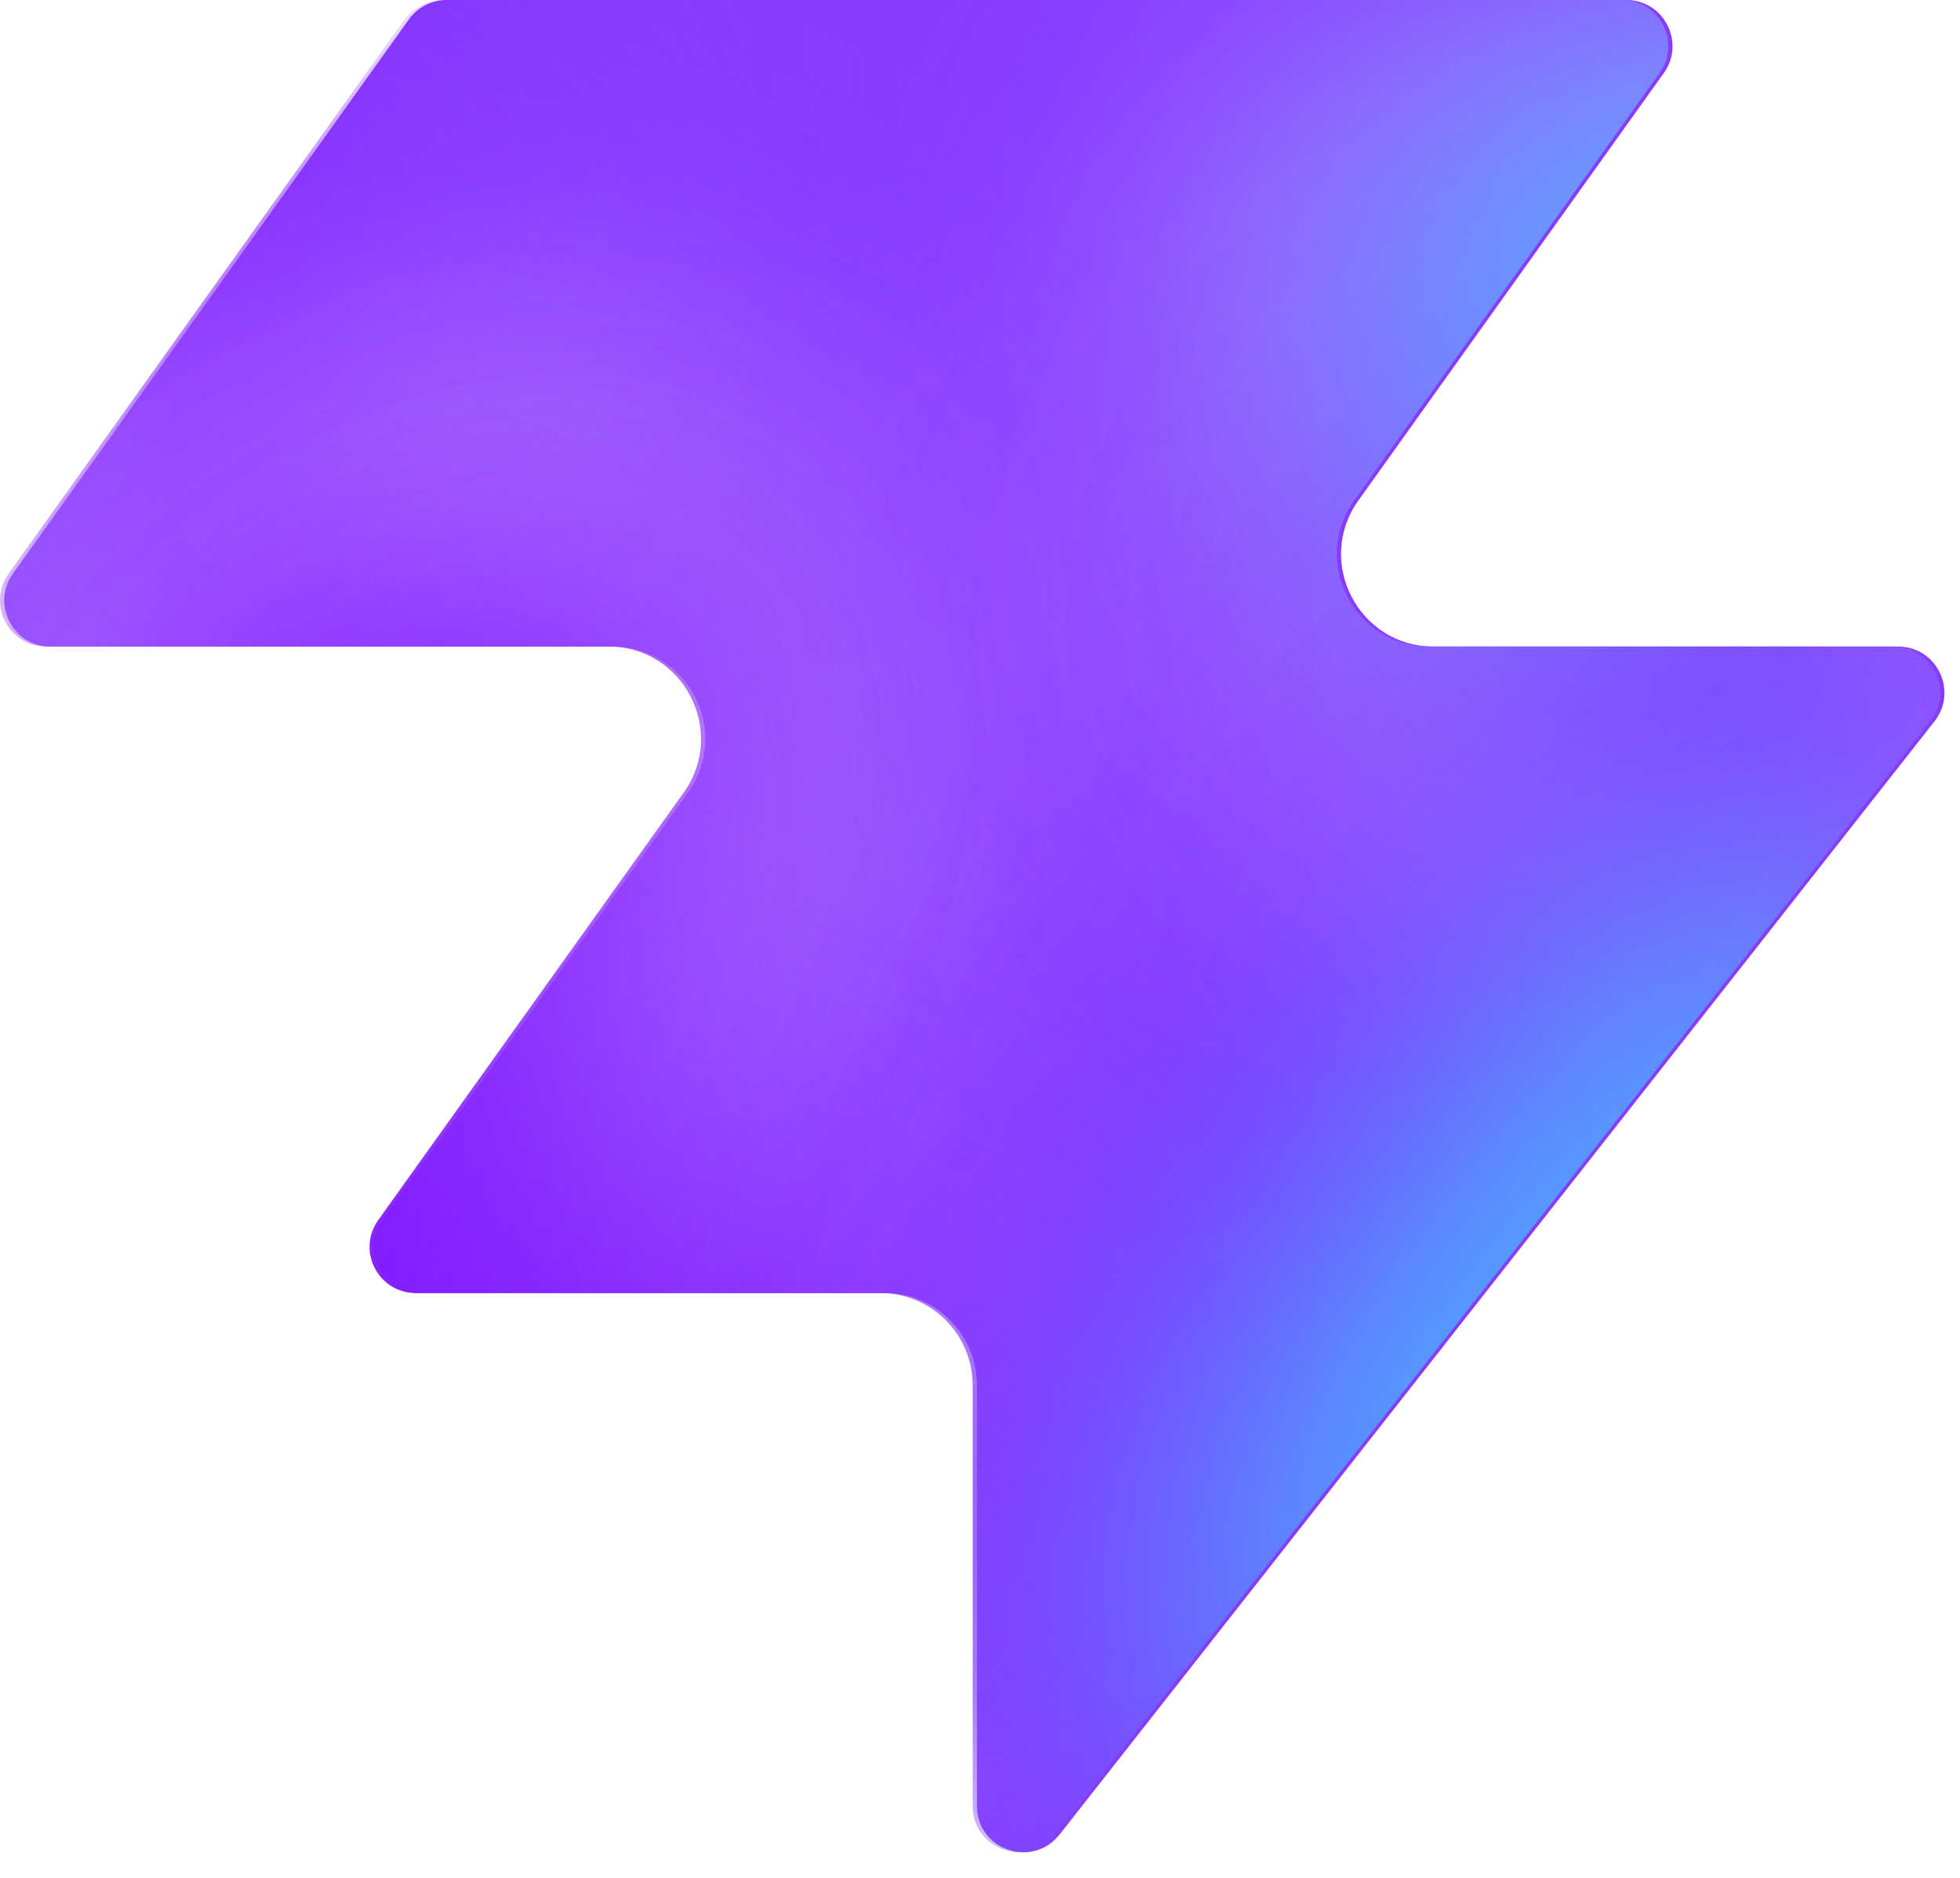
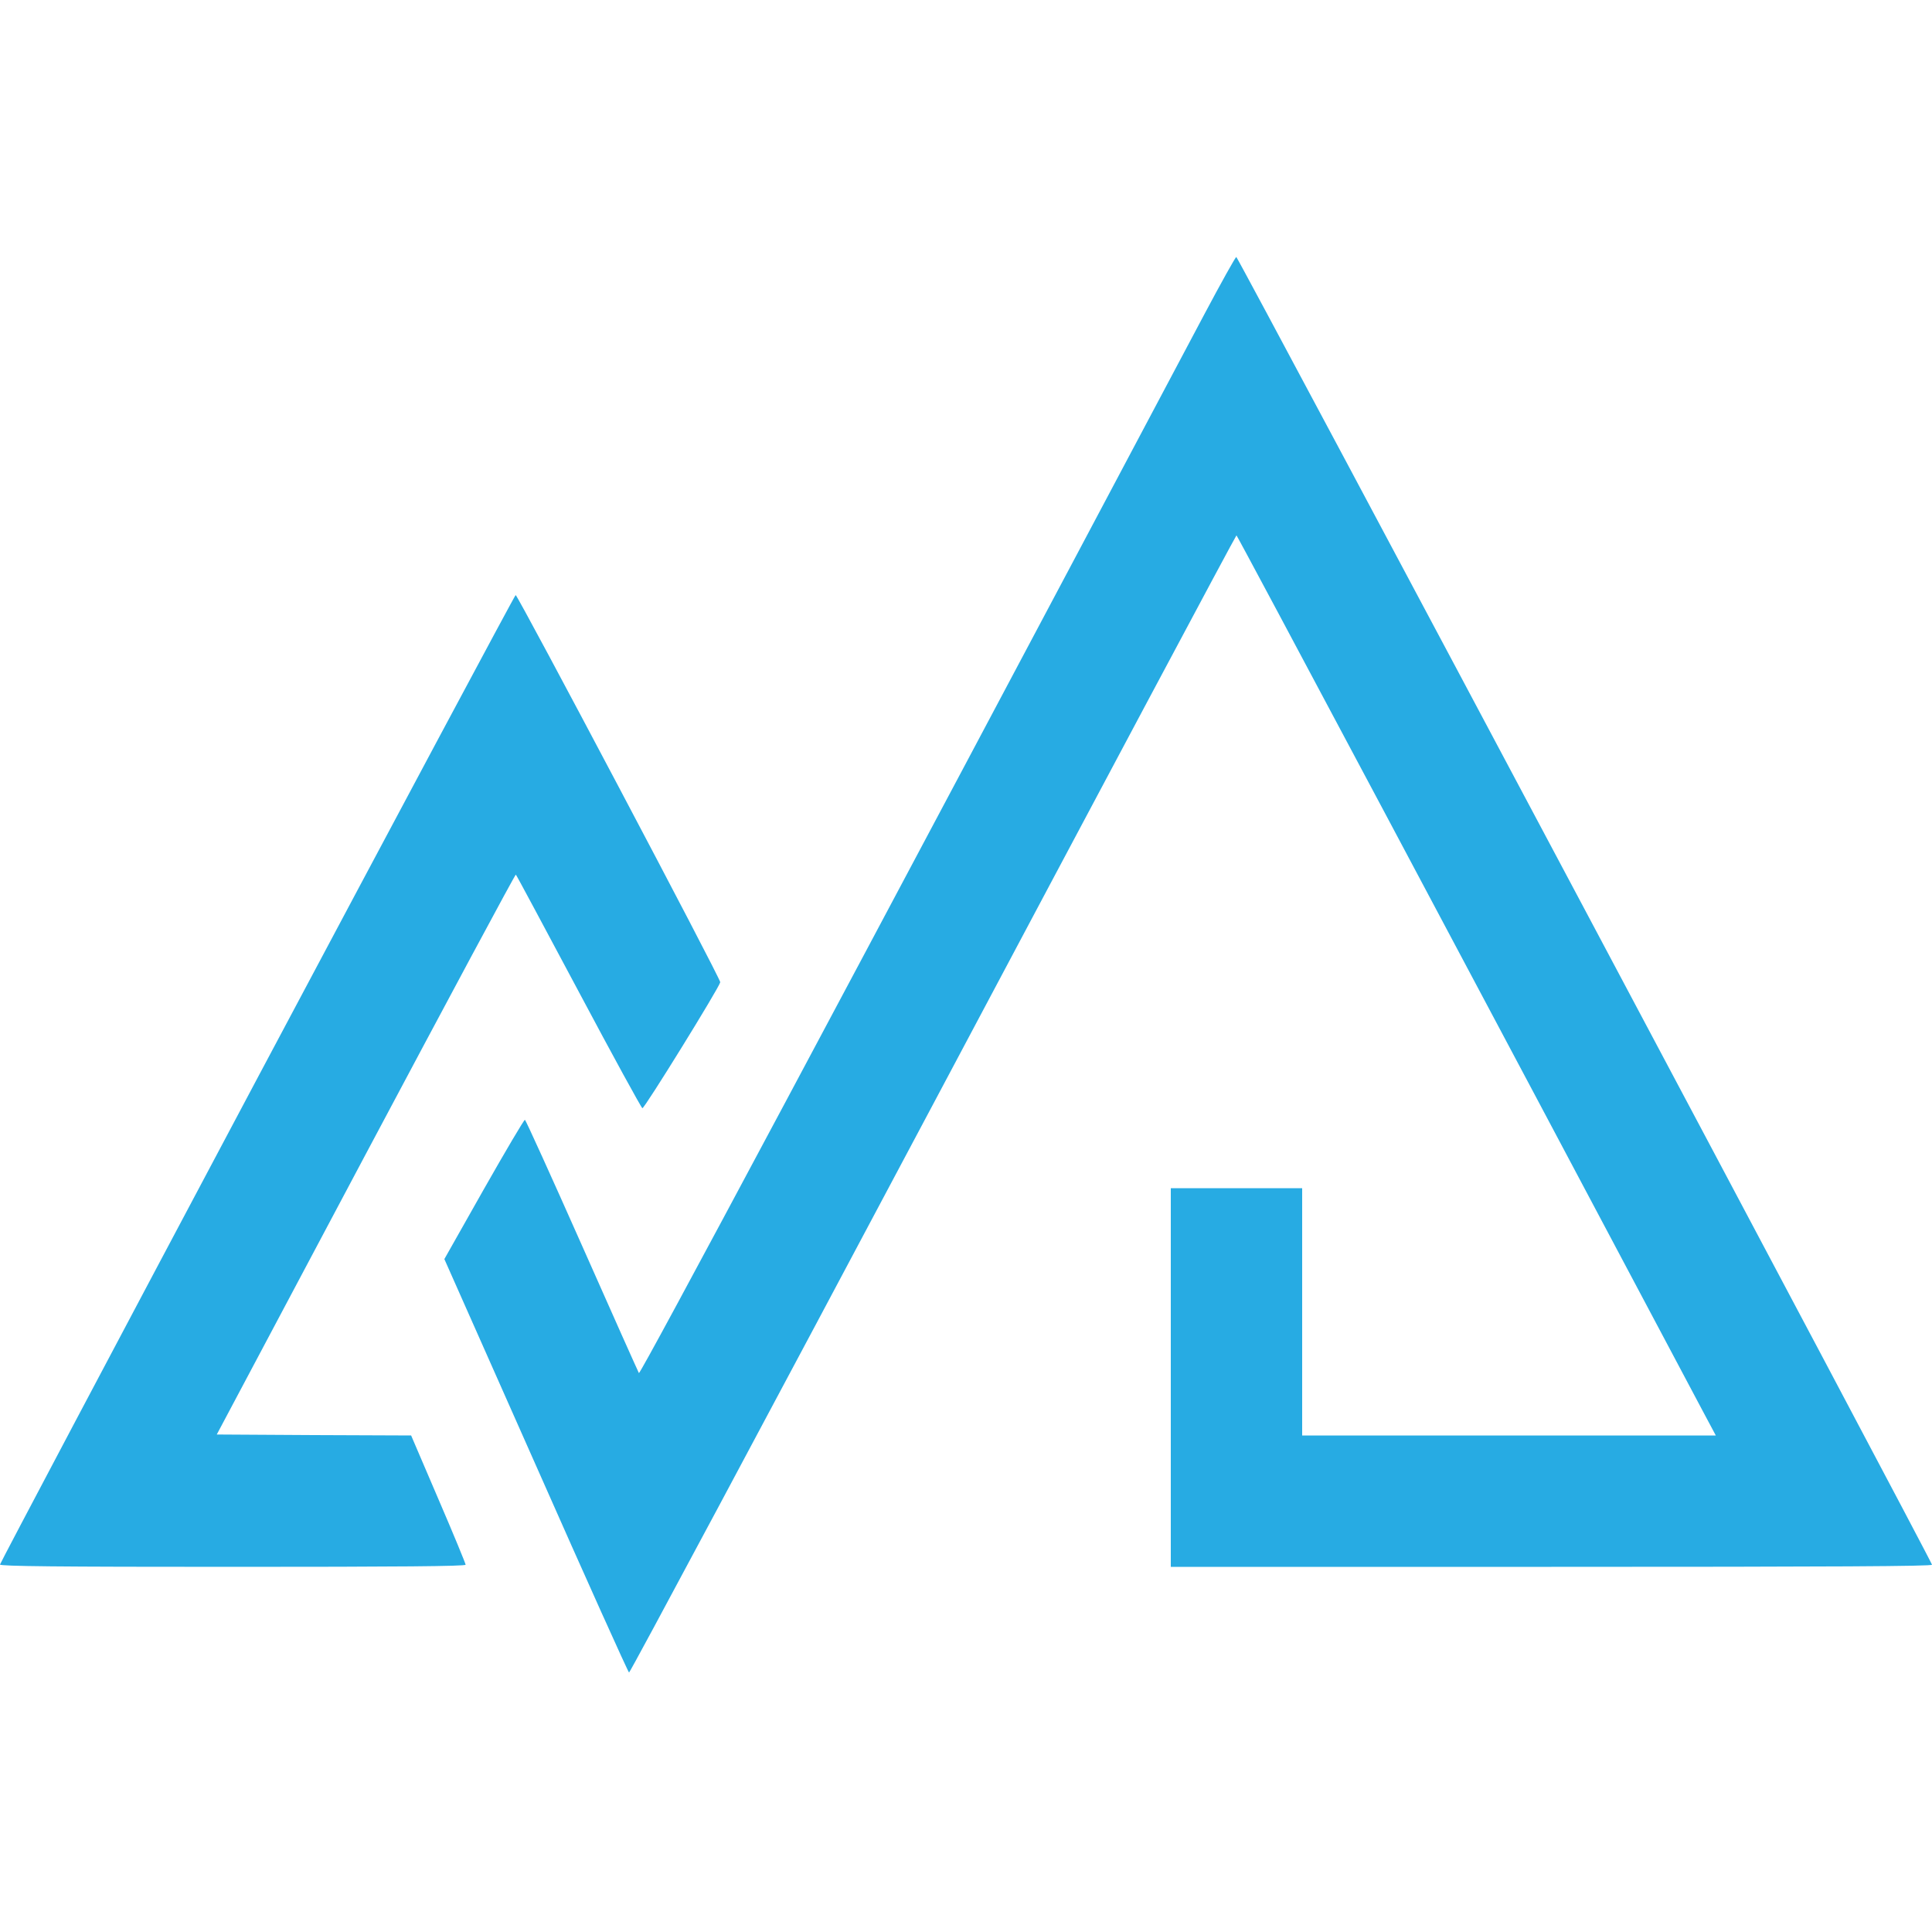
- <svg xmlns="http://www.w3.org/2000/svg" width="48" height="46" fill="none" viewBox="0 0 48 46">
-   <path fill="#863bff" d="M25.946 44.938c-.664.845-2.021.375-2.021-.698V33.937a2.26 2.26 0 0 0-2.262-2.262H10.287c-.92 0-1.456-1.04-.92-1.788l7.48-10.471c1.07-1.497 0-3.578-1.842-3.578H1.237c-.92 0-1.456-1.04-.92-1.788L10.013.474c.214-.297.556-.474.92-.474h28.894c.92 0 1.456 1.04.92 1.788l-7.48 10.471c-1.07 1.498 0 3.579 1.842 3.579h11.377c.943 0 1.473 1.088.89 1.83L25.947 44.94z" style="fill:#863bff;fill:color(display-p3 .525 .23 1);fill-opacity:1" />
-   <mask id="a" width="48" height="46" x="0" y="0" maskUnits="userSpaceOnUse" style="mask-type:alpha">
-     <path fill="#000" d="M25.842 44.938c-.664.844-2.021.375-2.021-.698V33.937a2.26 2.26 0 0 0-2.262-2.262H10.183c-.92 0-1.456-1.04-.92-1.788l7.48-10.471c1.07-1.498 0-3.579-1.842-3.579H1.133c-.92 0-1.456-1.04-.92-1.787L9.91.473c.214-.297.556-.474.92-.474h28.894c.92 0 1.456 1.04.92 1.788l-7.48 10.471c-1.07 1.498 0 3.578 1.842 3.578h11.377c.943 0 1.473 1.088.89 1.832L25.843 44.94z" style="fill:#000;fill-opacity:1" />
-   </mask>
-   <g mask="url(#a)">
-     <g filter="url(#b)">
-       <ellipse cx="5.508" cy="14.704" fill="#ede6ff" rx="5.508" ry="14.704" style="fill:#ede6ff;fill:color(display-p3 .927 .903 1);fill-opacity:1" transform="matrix(.00324 1 1 -.00324 -4.47 31.516)" />
-     </g>
-     <g filter="url(#c)">
-       <ellipse cx="10.399" cy="29.851" fill="#ede6ff" rx="10.399" ry="29.851" style="fill:#ede6ff;fill:color(display-p3 .927 .903 1);fill-opacity:1" transform="matrix(.00324 1 1 -.00324 -39.328 7.883)" />
-     </g>
-     <g filter="url(#d)">
-       <ellipse cx="5.508" cy="30.487" fill="#7e14ff" rx="5.508" ry="30.487" style="fill:#7e14ff;fill:color(display-p3 .492 .077 1);fill-opacity:1" transform="rotate(89.814 -25.913 -14.639)scale(1 -1)" />
-     </g>
-     <g filter="url(#e)">
-       <ellipse cx="5.508" cy="30.599" fill="#7e14ff" rx="5.508" ry="30.599" style="fill:#7e14ff;fill:color(display-p3 .492 .077 1);fill-opacity:1" transform="rotate(89.814 -32.644 -3.334)scale(1 -1)" />
-     </g>
-     <g filter="url(#f)">
-       <ellipse cx="5.508" cy="30.599" fill="#7e14ff" rx="5.508" ry="30.599" style="fill:#7e14ff;fill:color(display-p3 .492 .077 1);fill-opacity:1" transform="matrix(.00324 1 1 -.00324 -34.34 30.47)" />
-     </g>
-     <g filter="url(#g)">
-       <ellipse cx="14.072" cy="22.078" fill="#ede6ff" rx="14.072" ry="22.078" style="fill:#ede6ff;fill:color(display-p3 .927 .903 1);fill-opacity:1" transform="rotate(93.35 24.506 48.493)scale(-1 1)" />
-     </g>
-     <g filter="url(#h)">
-       <ellipse cx="3.47" cy="21.501" fill="#7e14ff" rx="3.47" ry="21.501" style="fill:#7e14ff;fill:color(display-p3 .492 .077 1);fill-opacity:1" transform="rotate(89.009 28.708 47.59)scale(-1 1)" />
-     </g>
-     <g filter="url(#i)">
-       <ellipse cx="3.47" cy="21.501" fill="#7e14ff" rx="3.47" ry="21.501" style="fill:#7e14ff;fill:color(display-p3 .492 .077 1);fill-opacity:1" transform="rotate(89.009 28.708 47.59)scale(-1 1)" />
-     </g>
-     <g filter="url(#j)">
-       <ellipse cx=".387" cy="8.972" fill="#7e14ff" rx="4.407" ry="29.108" style="fill:#7e14ff;fill:color(display-p3 .492 .077 1);fill-opacity:1" transform="rotate(39.51 .387 8.972)" />
-     </g>
-     <g filter="url(#k)">
-       <ellipse cx="47.523" cy="-6.092" fill="#7e14ff" rx="4.407" ry="29.108" style="fill:#7e14ff;fill:color(display-p3 .492 .077 1);fill-opacity:1" transform="rotate(37.892 47.523 -6.092)" />
-     </g>
-     <g filter="url(#l)">
-       <ellipse cx="41.412" cy="6.333" fill="#47bfff" rx="5.971" ry="9.665" style="fill:#47bfff;fill:color(display-p3 .28 .748 1);fill-opacity:1" transform="rotate(37.892 41.412 6.333)" />
-     </g>
-     <g filter="url(#m)">
-       <ellipse cx="-1.879" cy="38.332" fill="#7e14ff" rx="4.407" ry="29.108" style="fill:#7e14ff;fill:color(display-p3 .492 .077 1);fill-opacity:1" transform="rotate(37.892 -1.88 38.332)" />
-     </g>
-     <g filter="url(#n)">
-       <ellipse cx="-1.879" cy="38.332" fill="#7e14ff" rx="4.407" ry="29.108" style="fill:#7e14ff;fill:color(display-p3 .492 .077 1);fill-opacity:1" transform="rotate(37.892 -1.88 38.332)" />
-     </g>
-     <g filter="url(#o)">
-       <ellipse cx="35.651" cy="29.907" fill="#7e14ff" rx="4.407" ry="29.108" style="fill:#7e14ff;fill:color(display-p3 .492 .077 1);fill-opacity:1" transform="rotate(37.892 35.651 29.907)" />
-     </g>
-     <g filter="url(#p)">
-       <ellipse cx="38.418" cy="32.4" fill="#47bfff" rx="5.971" ry="15.297" style="fill:#47bfff;fill:color(display-p3 .28 .748 1);fill-opacity:1" transform="rotate(37.892 38.418 32.4)" />
-     </g>
+ <svg xmlns="http://www.w3.org/2000/svg" viewBox="0 0 1000 1000" fill="none" role="img" aria-label="Activaa">
+   <g transform="translate(0,1000) scale(0.1,-0.1)" fill="#27ABE3" stroke="none">
+     <path d="M6233 8372 c-1872 -3529 -2919 -5489 -2926 -5479 -4 7 -137 304 -295 661 -158 356 -291 649 -295 650 -5 0 -100 -161 -213 -360 l-204 -361 474 -1068 c260 -588 477 -1070 482 -1072 5 -1 713 1323 1574 2942 861 1620 1567 2945 1570 2944 4 0 1244 -2329 2418 -4541 l63 -118 -1071 0 -1070 0 0 640 0 640 -340 0 -340 0 0 -980 0 -980 1970 0 c1478 0 1970 3 1970 11 0 17 -3592 6769 -3601 6769 -4 0 -79 -134 -166 -298z" />
+     <path d="M1331 4417 c-732 -1377 -1331 -2509 -1331 -2515 0 -9 298 -12 1205 -12 858 0 1205 3 1205 11 0 6 -63 159 -141 340 l-141 329 -503 2 -503 3 771 1451 c425 799 774 1450 777 1447 3 -2 149 -275 325 -605 176 -331 325 -603 330 -604 10 -3 397 623 403 652 4 15 -1048 2004 -1059 2004 -4 0 -606 -1127 -1338 -2503z" />
  </g>
-   <defs>
-     <filter id="b" width="60.045" height="41.654" x="-19.77" y="16.149" color-interpolation-filters="sRGB" filterUnits="userSpaceOnUse">
-       <feFlood flood-opacity="0" result="BackgroundImageFix" />
-       <feBlend in="SourceGraphic" in2="BackgroundImageFix" result="shape" />
-       <feGaussianBlur result="effect1_foregroundBlur_2002_17158" stdDeviation="7.659" />
-     </filter>
-     <filter id="c" width="90.34" height="51.437" x="-54.613" y="-7.533" color-interpolation-filters="sRGB" filterUnits="userSpaceOnUse">
-       <feFlood flood-opacity="0" result="BackgroundImageFix" />
-       <feBlend in="SourceGraphic" in2="BackgroundImageFix" result="shape" />
-       <feGaussianBlur result="effect1_foregroundBlur_2002_17158" stdDeviation="7.659" />
-     </filter>
-     <filter id="d" width="79.355" height="29.4" x="-49.64" y="2.03" color-interpolation-filters="sRGB" filterUnits="userSpaceOnUse">
-       <feFlood flood-opacity="0" result="BackgroundImageFix" />
-       <feBlend in="SourceGraphic" in2="BackgroundImageFix" result="shape" />
-       <feGaussianBlur result="effect1_foregroundBlur_2002_17158" stdDeviation="4.596" />
-     </filter>
-     <filter id="e" width="79.579" height="29.4" x="-45.045" y="20.029" color-interpolation-filters="sRGB" filterUnits="userSpaceOnUse">
-       <feFlood flood-opacity="0" result="BackgroundImageFix" />
-       <feBlend in="SourceGraphic" in2="BackgroundImageFix" result="shape" />
-       <feGaussianBlur result="effect1_foregroundBlur_2002_17158" stdDeviation="4.596" />
-     </filter>
-     <filter id="f" width="79.579" height="29.4" x="-43.513" y="21.178" color-interpolation-filters="sRGB" filterUnits="userSpaceOnUse">
-       <feFlood flood-opacity="0" result="BackgroundImageFix" />
-       <feBlend in="SourceGraphic" in2="BackgroundImageFix" result="shape" />
-       <feGaussianBlur result="effect1_foregroundBlur_2002_17158" stdDeviation="4.596" />
-     </filter>
-     <filter id="g" width="74.749" height="58.852" x="15.756" y="-17.901" color-interpolation-filters="sRGB" filterUnits="userSpaceOnUse">
-       <feFlood flood-opacity="0" result="BackgroundImageFix" />
-       <feBlend in="SourceGraphic" in2="BackgroundImageFix" result="shape" />
-       <feGaussianBlur result="effect1_foregroundBlur_2002_17158" stdDeviation="7.659" />
-     </filter>
-     <filter id="h" width="61.377" height="25.362" x="23.548" y="2.284" color-interpolation-filters="sRGB" filterUnits="userSpaceOnUse">
-       <feFlood flood-opacity="0" result="BackgroundImageFix" />
-       <feBlend in="SourceGraphic" in2="BackgroundImageFix" result="shape" />
-       <feGaussianBlur result="effect1_foregroundBlur_2002_17158" stdDeviation="4.596" />
-     </filter>
-     <filter id="i" width="61.377" height="25.362" x="23.548" y="2.284" color-interpolation-filters="sRGB" filterUnits="userSpaceOnUse">
-       <feFlood flood-opacity="0" result="BackgroundImageFix" />
-       <feBlend in="SourceGraphic" in2="BackgroundImageFix" result="shape" />
-       <feGaussianBlur result="effect1_foregroundBlur_2002_17158" stdDeviation="4.596" />
-     </filter>
-     <filter id="j" width="56.045" height="63.649" x="-27.636" y="-22.853" color-interpolation-filters="sRGB" filterUnits="userSpaceOnUse">
-       <feFlood flood-opacity="0" result="BackgroundImageFix" />
-       <feBlend in="SourceGraphic" in2="BackgroundImageFix" result="shape" />
-       <feGaussianBlur result="effect1_foregroundBlur_2002_17158" stdDeviation="4.596" />
-     </filter>
-     <filter id="k" width="54.814" height="64.646" x="20.116" y="-38.415" color-interpolation-filters="sRGB" filterUnits="userSpaceOnUse">
-       <feFlood flood-opacity="0" result="BackgroundImageFix" />
-       <feBlend in="SourceGraphic" in2="BackgroundImageFix" result="shape" />
-       <feGaussianBlur result="effect1_foregroundBlur_2002_17158" stdDeviation="4.596" />
-     </filter>
-     <filter id="l" width="33.541" height="35.313" x="24.641" y="-11.323" color-interpolation-filters="sRGB" filterUnits="userSpaceOnUse">
-       <feFlood flood-opacity="0" result="BackgroundImageFix" />
-       <feBlend in="SourceGraphic" in2="BackgroundImageFix" result="shape" />
-       <feGaussianBlur result="effect1_foregroundBlur_2002_17158" stdDeviation="4.596" />
-     </filter>
-     <filter id="m" width="54.814" height="64.646" x="-29.286" y="6.009" color-interpolation-filters="sRGB" filterUnits="userSpaceOnUse">
-       <feFlood flood-opacity="0" result="BackgroundImageFix" />
-       <feBlend in="SourceGraphic" in2="BackgroundImageFix" result="shape" />
-       <feGaussianBlur result="effect1_foregroundBlur_2002_17158" stdDeviation="4.596" />
-     </filter>
-     <filter id="n" width="54.814" height="64.646" x="-29.286" y="6.009" color-interpolation-filters="sRGB" filterUnits="userSpaceOnUse">
-       <feFlood flood-opacity="0" result="BackgroundImageFix" />
-       <feBlend in="SourceGraphic" in2="BackgroundImageFix" result="shape" />
-       <feGaussianBlur result="effect1_foregroundBlur_2002_17158" stdDeviation="4.596" />
-     </filter>
-     <filter id="o" width="54.814" height="64.646" x="8.244" y="-2.416" color-interpolation-filters="sRGB" filterUnits="userSpaceOnUse">
-       <feFlood flood-opacity="0" result="BackgroundImageFix" />
-       <feBlend in="SourceGraphic" in2="BackgroundImageFix" result="shape" />
-       <feGaussianBlur result="effect1_foregroundBlur_2002_17158" stdDeviation="4.596" />
-     </filter>
-     <filter id="p" width="39.409" height="43.623" x="18.713" y="10.588" color-interpolation-filters="sRGB" filterUnits="userSpaceOnUse">
-       <feFlood flood-opacity="0" result="BackgroundImageFix" />
-       <feBlend in="SourceGraphic" in2="BackgroundImageFix" result="shape" />
-       <feGaussianBlur result="effect1_foregroundBlur_2002_17158" stdDeviation="4.596" />
-     </filter>
-   </defs>
</svg>
